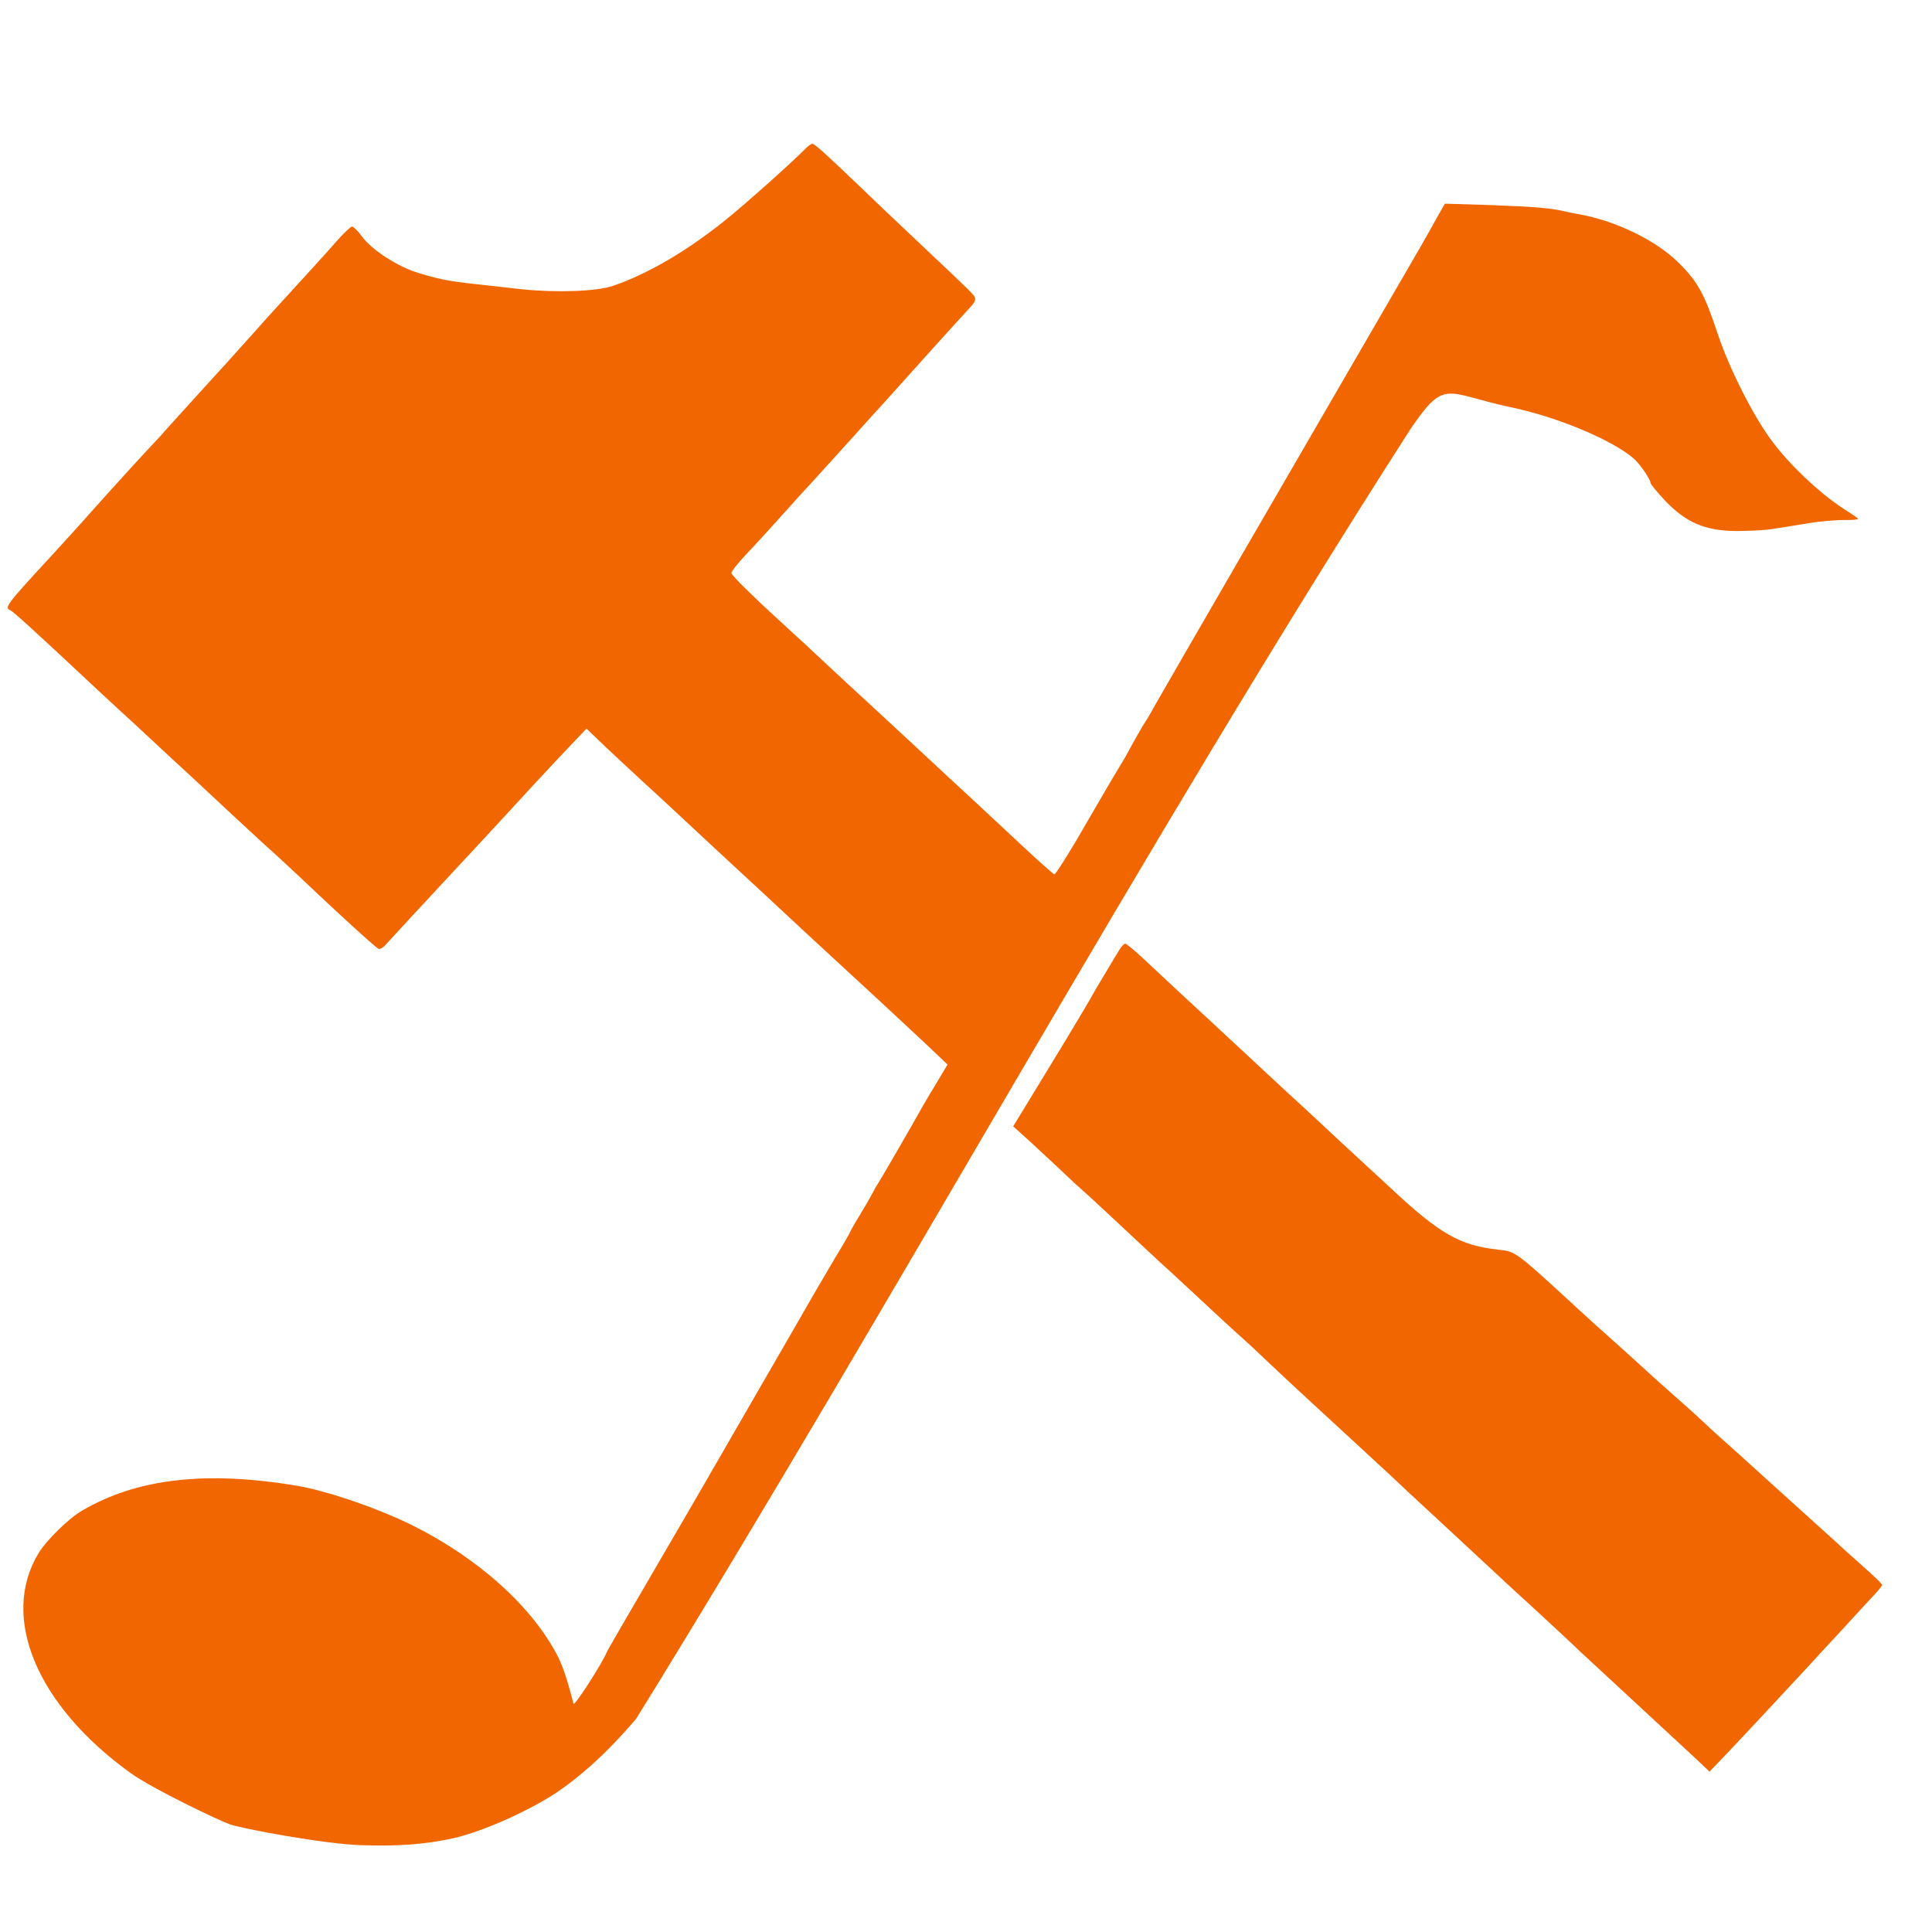
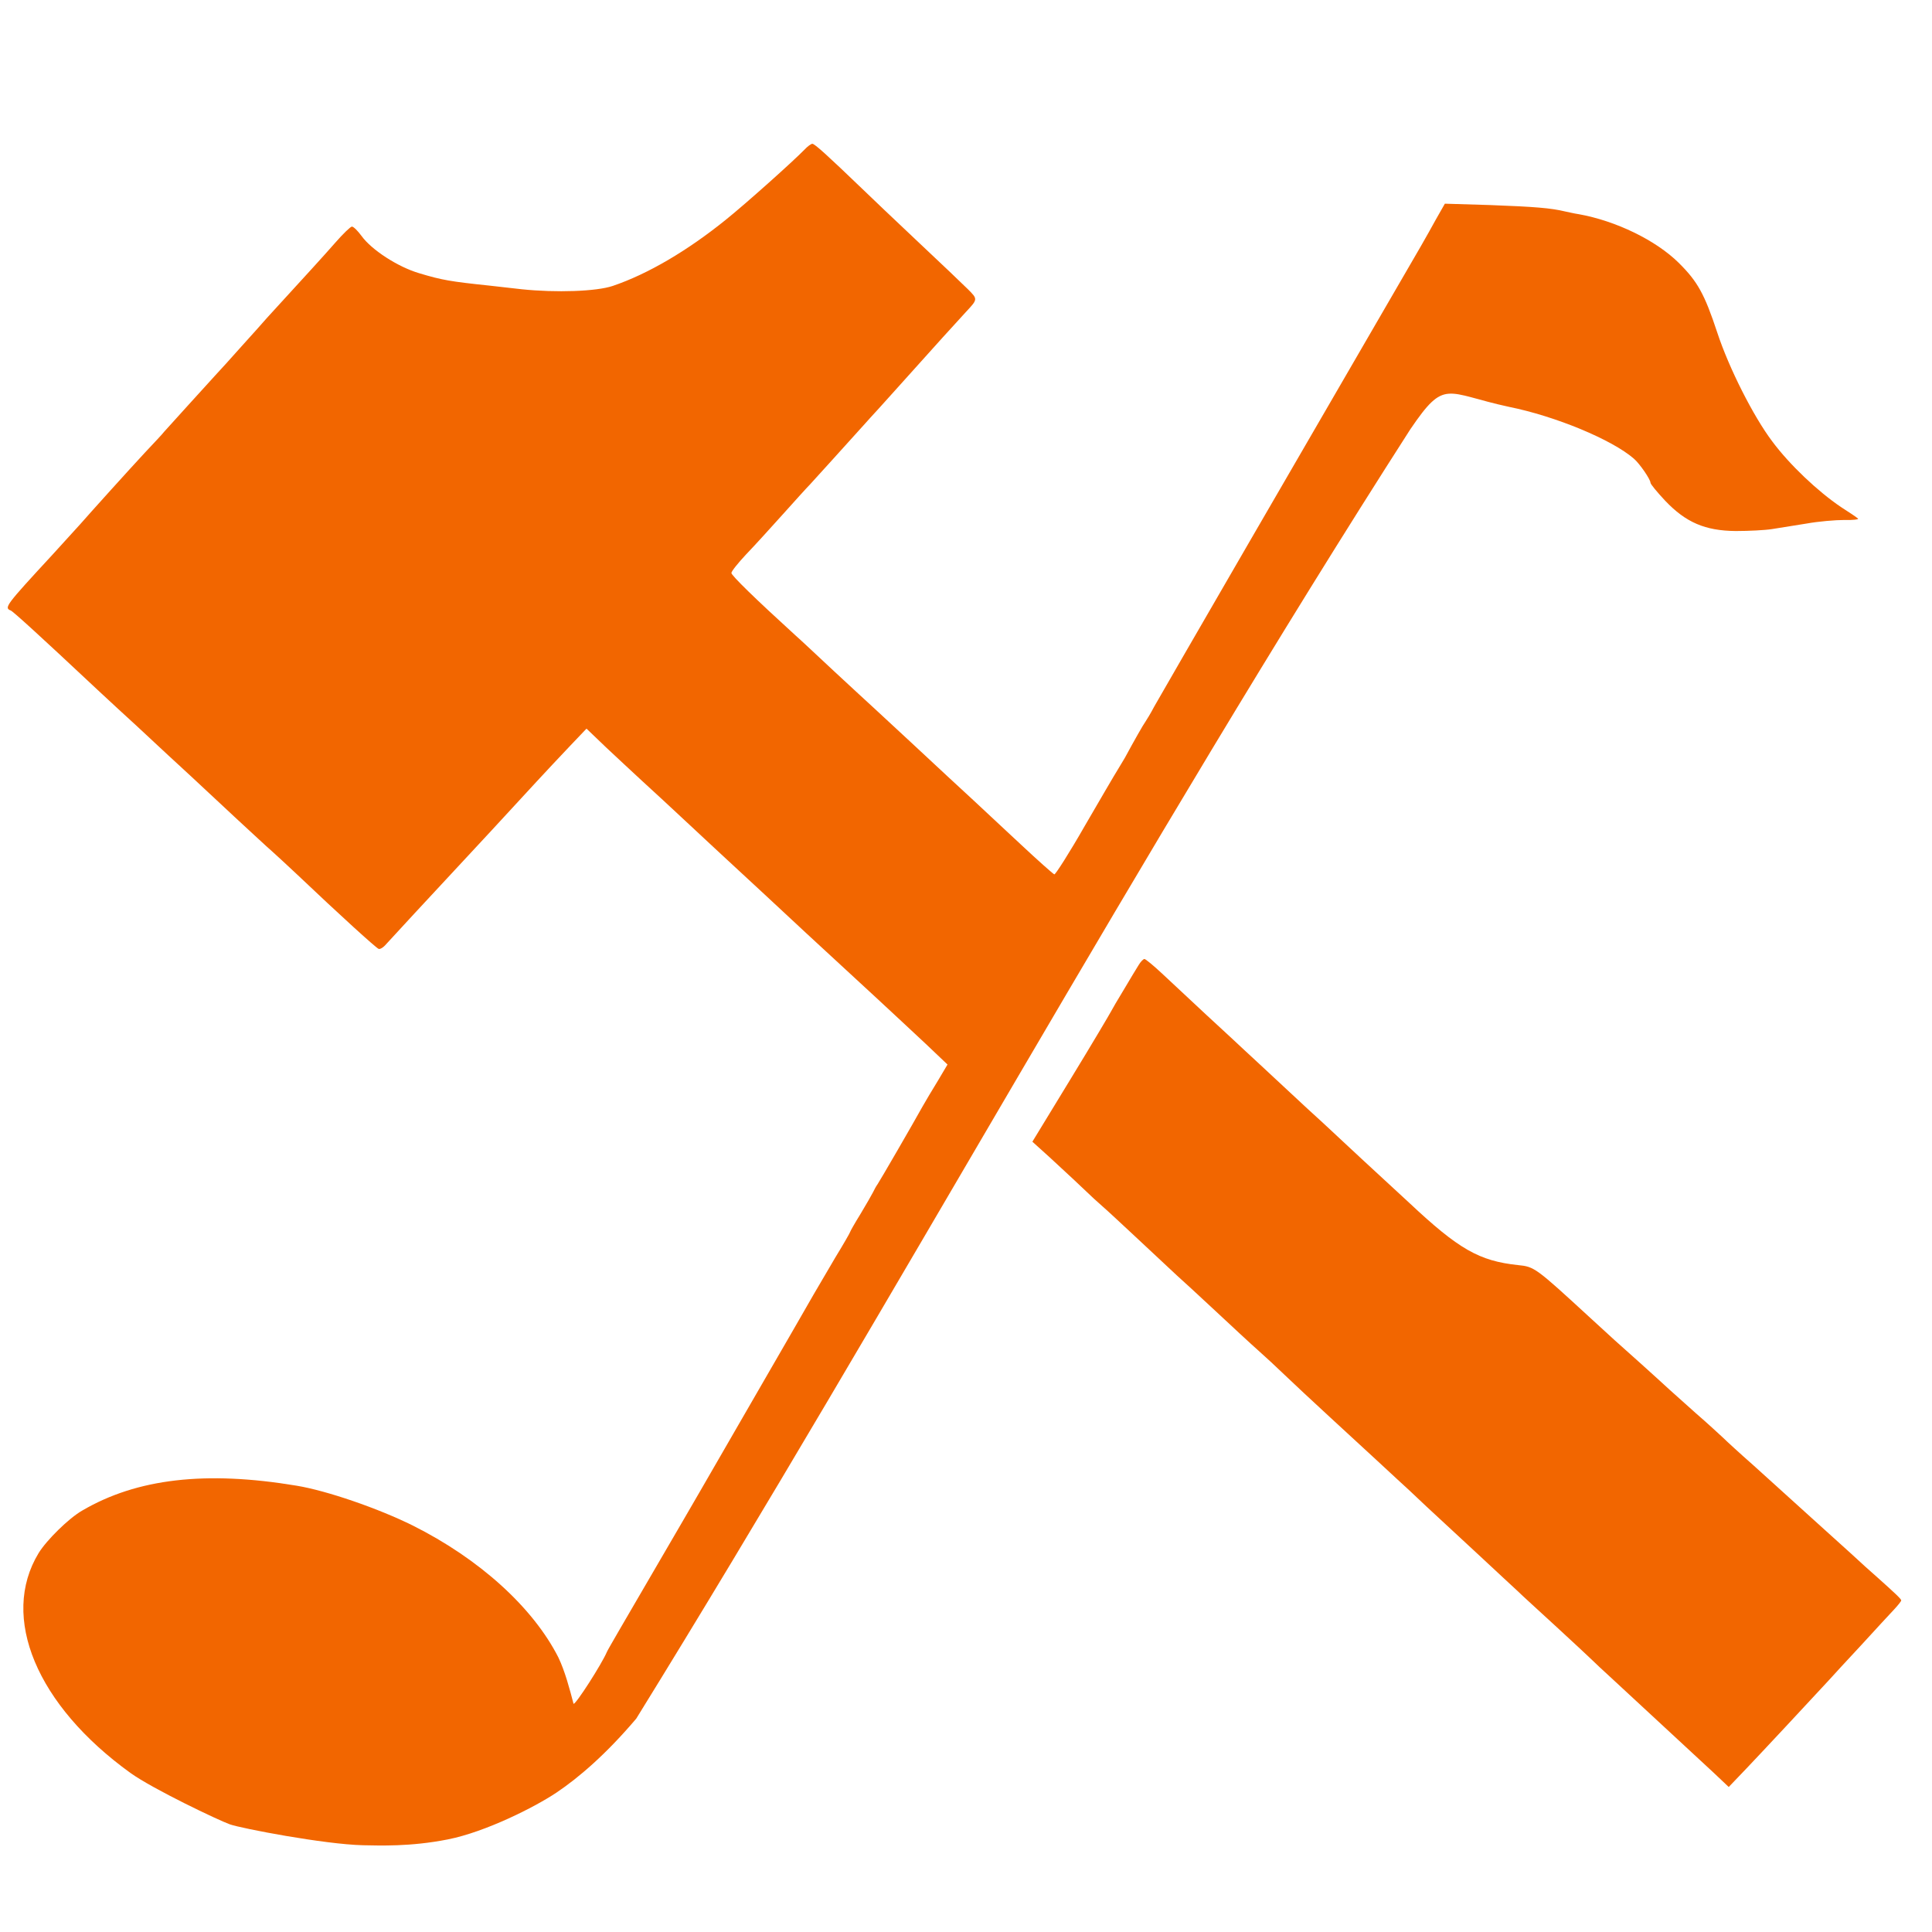
<svg xmlns="http://www.w3.org/2000/svg" version="1" width="933.333" height="933.333" viewBox="0 0 700 700" id="svg1155">
  <defs id="defs1159" />
  <path d="m 291.5,54.2 c -4.4,4.5 -21.4,19.7 -28.5,25.4 -14,11.3 -28.3,19.7 -41,24 -5.9,2 -20.5,2.5 -33,1.2 -3.6,-0.4 -8.7,-1 -11.5,-1.3 -14.3,-1.5 -17.3,-2 -25.6,-4.5 -7.8,-2.3 -17.3,-8.5 -20.9,-13.5 -1.4,-1.9 -2.9,-3.4 -3.5,-3.4 -0.5,0 -3.2,2.6 -6,5.8 -4.2,4.8 -9.6,10.7 -24.7,27.2 -1.2,1.4 -5.4,6.1 -9.3,10.4 -3.8,4.3 -8.1,9 -9.5,10.5 -3.7,4 -17.3,19.1 -18.5,20.4 -0.5,0.7 -3.7,4.1 -7,7.6 -5.3,5.7 -19.3,21.2 -23.5,26 -0.8,0.9 -5.4,5.9 -10.1,11.1 -16.9,18.3 -17.5,19.1 -15,20.1 0.8,0.3 10.3,8.9 31.5,28.8 4.4,4.1 10.8,10 14.1,13 3.3,3.1 8.5,7.9 11.5,10.7 3,2.8 7.1,6.5 9,8.3 1.9,1.8 8.6,8 14.9,13.9 6.3,5.8 12.3,11.4 13.5,12.4 1.1,1 5.3,4.8 9.2,8.5 15.8,15 28.7,26.7 29.6,27 0.5,0.2 1.7,-0.5 2.7,-1.7 2,-2.2 12.4,-13.5 38,-41 5.8,-6.3 13.3,-14.4 16.6,-18 3.3,-3.6 8.7,-9.3 12,-12.8 l 6,-6.3 7.1,6.8 c 3.9,3.7 9.8,9.1 13,12.1 3.3,3 11.1,10.2 17.4,16.1 6.3,5.9 12.7,11.8 14.2,13.2 2.3,2.1 22.9,21.2 27.8,25.8 0.9,0.8 6.7,6.2 13,12 20.2,18.6 22,20.4 30.3,28.1 l 8,7.6 -3.5,5.9 c -2,3.2 -4.5,7.5 -5.6,9.4 -3.6,6.5 -15.2,26.5 -16.2,28 -0.6,0.8 -1.3,2.2 -1.7,3 -0.4,0.8 -2.4,4.3 -4.5,7.8 -2.1,3.4 -3.8,6.4 -3.8,6.6 0,0.2 -2.4,4.4 -5.4,9.3 -2.9,4.9 -6.4,10.9 -7.8,13.3 -1.4,2.5 -10.7,18.6 -20.7,35.9 -10,17.3 -19.2,33.2 -20.5,35.5 -1.3,2.3 -9.3,16 -17.8,30.6 -8.5,14.6 -15.7,26.9 -15.9,27.5 -1.8,4.3 -11.4,19.3 -12.1,18.8 -1.364,-5.193 -3.064,-11.731 -5.5,-16.8 -9.2,-18.1 -28.6,-35.7 -52.8,-47.8 -12.5,-6.2 -31.1,-12.6 -42,-14.4 -33,-5.5 -57.9,-2.6 -77.7,9 -4.9,2.8 -12.9,10.7 -15.8,15.4 -14.1,23.2 -0.7,55.2 33.3,79.7 8.1,5.8 31.873,17.136 36,18.6 4.127,1.464 34.163,7.222 48.192,7.566 6,0.098 17.139,0.583 30.789,-2.117 13.65,-2.7 31.544,-11.729 39.353,-16.967 8.147,-5.465 18.108,-14.067 28.892,-26.796 C 323.944,471.555 413.36,307.714 510.981,155.546 523.606,136.99 523.612,142.425 546.7,147.4 c 16.9,3.4 37.4,11.9 45.3,18.8 2.1,1.8 6,7.5 6,8.7 0,0.5 2.4,3.4 5.3,6.5 7.5,7.9 14.5,10.9 25.6,11 4.7,0 10.6,-0.3 13.1,-0.7 2.5,-0.4 8.1,-1.3 12.5,-2 4.4,-0.8 10.6,-1.3 13.7,-1.3 3.1,0.1 5.4,-0.2 5,-0.5 -0.4,-0.4 -3.2,-2.3 -6.2,-4.2 -8.3,-5.6 -18.6,-15.3 -24.9,-23.8 -6.8,-9 -15.7,-26.6 -19.9,-39.4 -4.6,-13.9 -7.1,-18.5 -14,-25.3 C 599.9,87 585.4,80 572,77.6 c -1.4,-0.2 -3.6,-0.7 -5,-1 -5,-1.2 -10.8,-1.7 -27,-2.3 l -16.5,-0.5 -3.3,5.8 c -3.7,6.7 -4.3,7.8 -19.2,33.4 -20.7,35.6 -80.3,138.5 -82.8,143 -1.3,2.5 -2.8,4.9 -3.2,5.5 -0.7,0.9 -4.1,6.9 -7.4,13 -0.6,1.1 -1.9,3.1 -2.7,4.5 -0.9,1.4 -6.2,10.5 -11.9,20.3 -5.6,9.8 -10.6,17.6 -11,17.5 -0.5,-0.2 -5.9,-5 -12.1,-10.8 -6.2,-5.8 -14.2,-13.2 -17.7,-16.5 -3.6,-3.3 -7.7,-7.1 -9.2,-8.5 -3.5,-3.3 -22.6,-21 -26.5,-24.6 -1.6,-1.5 -8.1,-7.4 -14.3,-13.2 -6.2,-5.8 -12.5,-11.7 -14,-13 -14.6,-13.3 -23.2,-21.7 -23.2,-22.6 0,-0.6 2.4,-3.6 5.3,-6.7 2.9,-3 8.8,-9.5 13.2,-14.4 4.4,-4.9 8.9,-9.9 10,-11 1.6,-1.7 12.4,-13.7 20,-22.1 0.5,-0.6 2.8,-3.1 5,-5.5 2.2,-2.4 7.8,-8.7 12.5,-13.9 7.5,-8.4 14.5,-16.1 19,-21 4.3,-4.6 4.3,-4.6 0.7,-8.2 -1.8,-1.8 -10,-9.6 -18.2,-17.3 -8.2,-7.7 -17.2,-16.3 -20,-19 C 299.9,56.4 295.1,52 294.3,52.1 c -0.4,0 -1.7,0.9 -2.8,2.1 z" id="path1151" style="fill:#f26600;fill-opacity:1" />
-   <path d="m 405.599,344.099 c -0.8,1.3 -3.2,5.2 -5.3,8.8 -2.2,3.6 -4.3,7.2 -4.7,8 -0.4,0.8 -6.9,11.8 -14.6,24.4 l -13.9,22.8 6.2,5.6 c 3.3,3.1 8.6,7.9 11.6,10.8 3,2.9 6.5,6.1 7.8,7.2 1.3,1.1 7.2,6.6 13.1,12.1 6,5.6 12.1,11.3 13.7,12.8 1.6,1.4 7.9,7.2 13.9,12.8 6.1,5.7 13,12.1 15.5,14.3 2.5,2.2 6.8,6.2 9.6,8.9 2.7,2.6 10.1,9.5 16.4,15.3 6.3,5.8 13.7,12.6 16.5,15.2 2.7,2.5 6.4,5.9 8,7.4 1.7,1.5 6.4,5.9 10.5,9.8 4.2,3.9 12.7,11.8 19,17.6 6.2,5.8 12.5,11.6 14,13 1.4,1.4 7.8,7.2 14.1,13 6.3,5.8 12.1,11.2 12.9,12 0.8,0.8 4.2,4 7.5,7 5.6,5.2 24,22.2 36.5,33.8 l 5.5,5.2 6.5,-6.8 c 6.1,-6.4 23.8,-25.4 29.7,-31.8 1.4,-1.6 6.8,-7.4 11.9,-12.9 5,-5.5 10.4,-11.3 11.8,-12.8 1.4,-1.5 2.6,-3 2.6,-3.3 0,-0.5 -2,-2.4 -8.6,-8.3 -2.2,-1.9 -6.4,-5.7 -9.4,-8.5 -3.1,-2.8 -9.6,-8.7 -14.5,-13.1 -4.9,-4.4 -9.6,-8.7 -10.5,-9.5 -0.9,-0.8 -5.6,-5.1 -10.5,-9.5 -5,-4.4 -9.9,-8.9 -11,-10 -1.2,-1.1 -5.6,-5.2 -10,-9 -4.4,-3.9 -8.6,-7.7 -9.5,-8.5 -0.9,-0.8 -5.3,-4.9 -9.9,-9 -9,-8 -11.2,-10 -18.8,-17 -19.9,-18.3 -20.2,-18.5 -26.2,-19.1 -14,-1.5 -21.4,-5.7 -39.3,-22.5 -8.4,-7.7 -27.5,-25.4 -31.4,-29.1 -1.7,-1.5 -8.2,-7.5 -14.4,-13.3 -6.2,-5.8 -12.5,-11.6 -14,-13 -1.5,-1.4 -7.6,-7.1 -13.6,-12.6 -6,-5.6 -13.4,-12.5 -16.4,-15.3 -3,-2.8 -5.8,-5.1 -6.2,-5.1 -0.4,0 -1.4,1 -2.1,2.2 z" id="path1153" style="fill:#f26600;fill-opacity:1" />
+   <path d="m 412.551,349.66 c -0.8,1.3 -3.2,5.2 -5.3,8.8 -2.2,3.6 -4.3,7.2 -4.7,8 -0.4,0.8 -6.9,11.8 -14.6,24.4 l -13.9,22.8 6.2,5.6 c 3.3,3.1 8.6,7.9 11.6,10.8 3,2.9 6.5,6.1 7.8,7.2 1.3,1.1 7.2,6.6 13.1,12.1 6,5.6 12.1,11.3 13.7,12.8 1.6,1.4 7.9,7.2 13.9,12.8 6.1,5.7 13,12.1 15.5,14.3 2.5,2.2 6.8,6.2 9.6,8.9 2.7,2.6 10.1,9.5 16.4,15.3 6.3,5.8 13.7,12.6 16.5,15.2 2.7,2.5 6.4,5.9 8,7.4 1.7,1.5 6.4,5.9 10.5,9.8 4.2,3.9 12.7,11.8 19,17.6 6.2,5.8 12.5,11.6 14,13 1.4,1.4 7.8,7.2 14.1,13 6.3,5.8 12.1,11.2 12.9,12 0.8,0.8 4.2,4 7.5,7 5.6,5.2 24,22.2 36.5,33.8 l 5.5,5.2 6.5,-6.8 c 6.1,-6.4 23.8,-25.4 29.7,-31.8 1.4,-1.6 6.8,-7.4 11.9,-12.9 5,-5.5 10.4,-11.3 11.8,-12.8 1.4,-1.5 2.6,-3 2.6,-3.3 0,-0.5 -2,-2.4 -8.6,-8.3 -2.2,-1.9 -6.4,-5.7 -9.4,-8.5 -3.1,-2.8 -9.6,-8.7 -14.5,-13.1 -4.9,-4.4 -9.6,-8.7 -10.5,-9.5 -0.9,-0.8 -5.6,-5.1 -10.5,-9.5 -5,-4.4 -9.9,-8.9 -11,-10 -1.2,-1.1 -5.6,-5.2 -10,-9 -4.4,-3.9 -8.6,-7.7 -9.5,-8.5 -0.9,-0.8 -5.3,-4.9 -9.9,-9 -9,-8 -11.2,-10 -18.8,-17 -19.9,-18.3 -20.2,-18.5 -26.2,-19.1 -14,-1.5 -21.4,-5.7 -39.3,-22.5 -8.4,-7.7 -27.5,-25.4 -31.4,-29.1 -1.7,-1.5 -8.2,-7.5 -14.4,-13.3 -6.2,-5.8 -12.5,-11.6 -14,-13 -1.5,-1.4 -7.6,-7.1 -13.6,-12.6 -6,-5.6 -13.4,-12.5 -16.4,-15.3 -3,-2.8 -5.8,-5.1 -6.2,-5.1 -0.4,0 -1.4,1 -2.1,2.2 z" id="path1153" style="fill:#f26600;fill-opacity:1" />
</svg>
